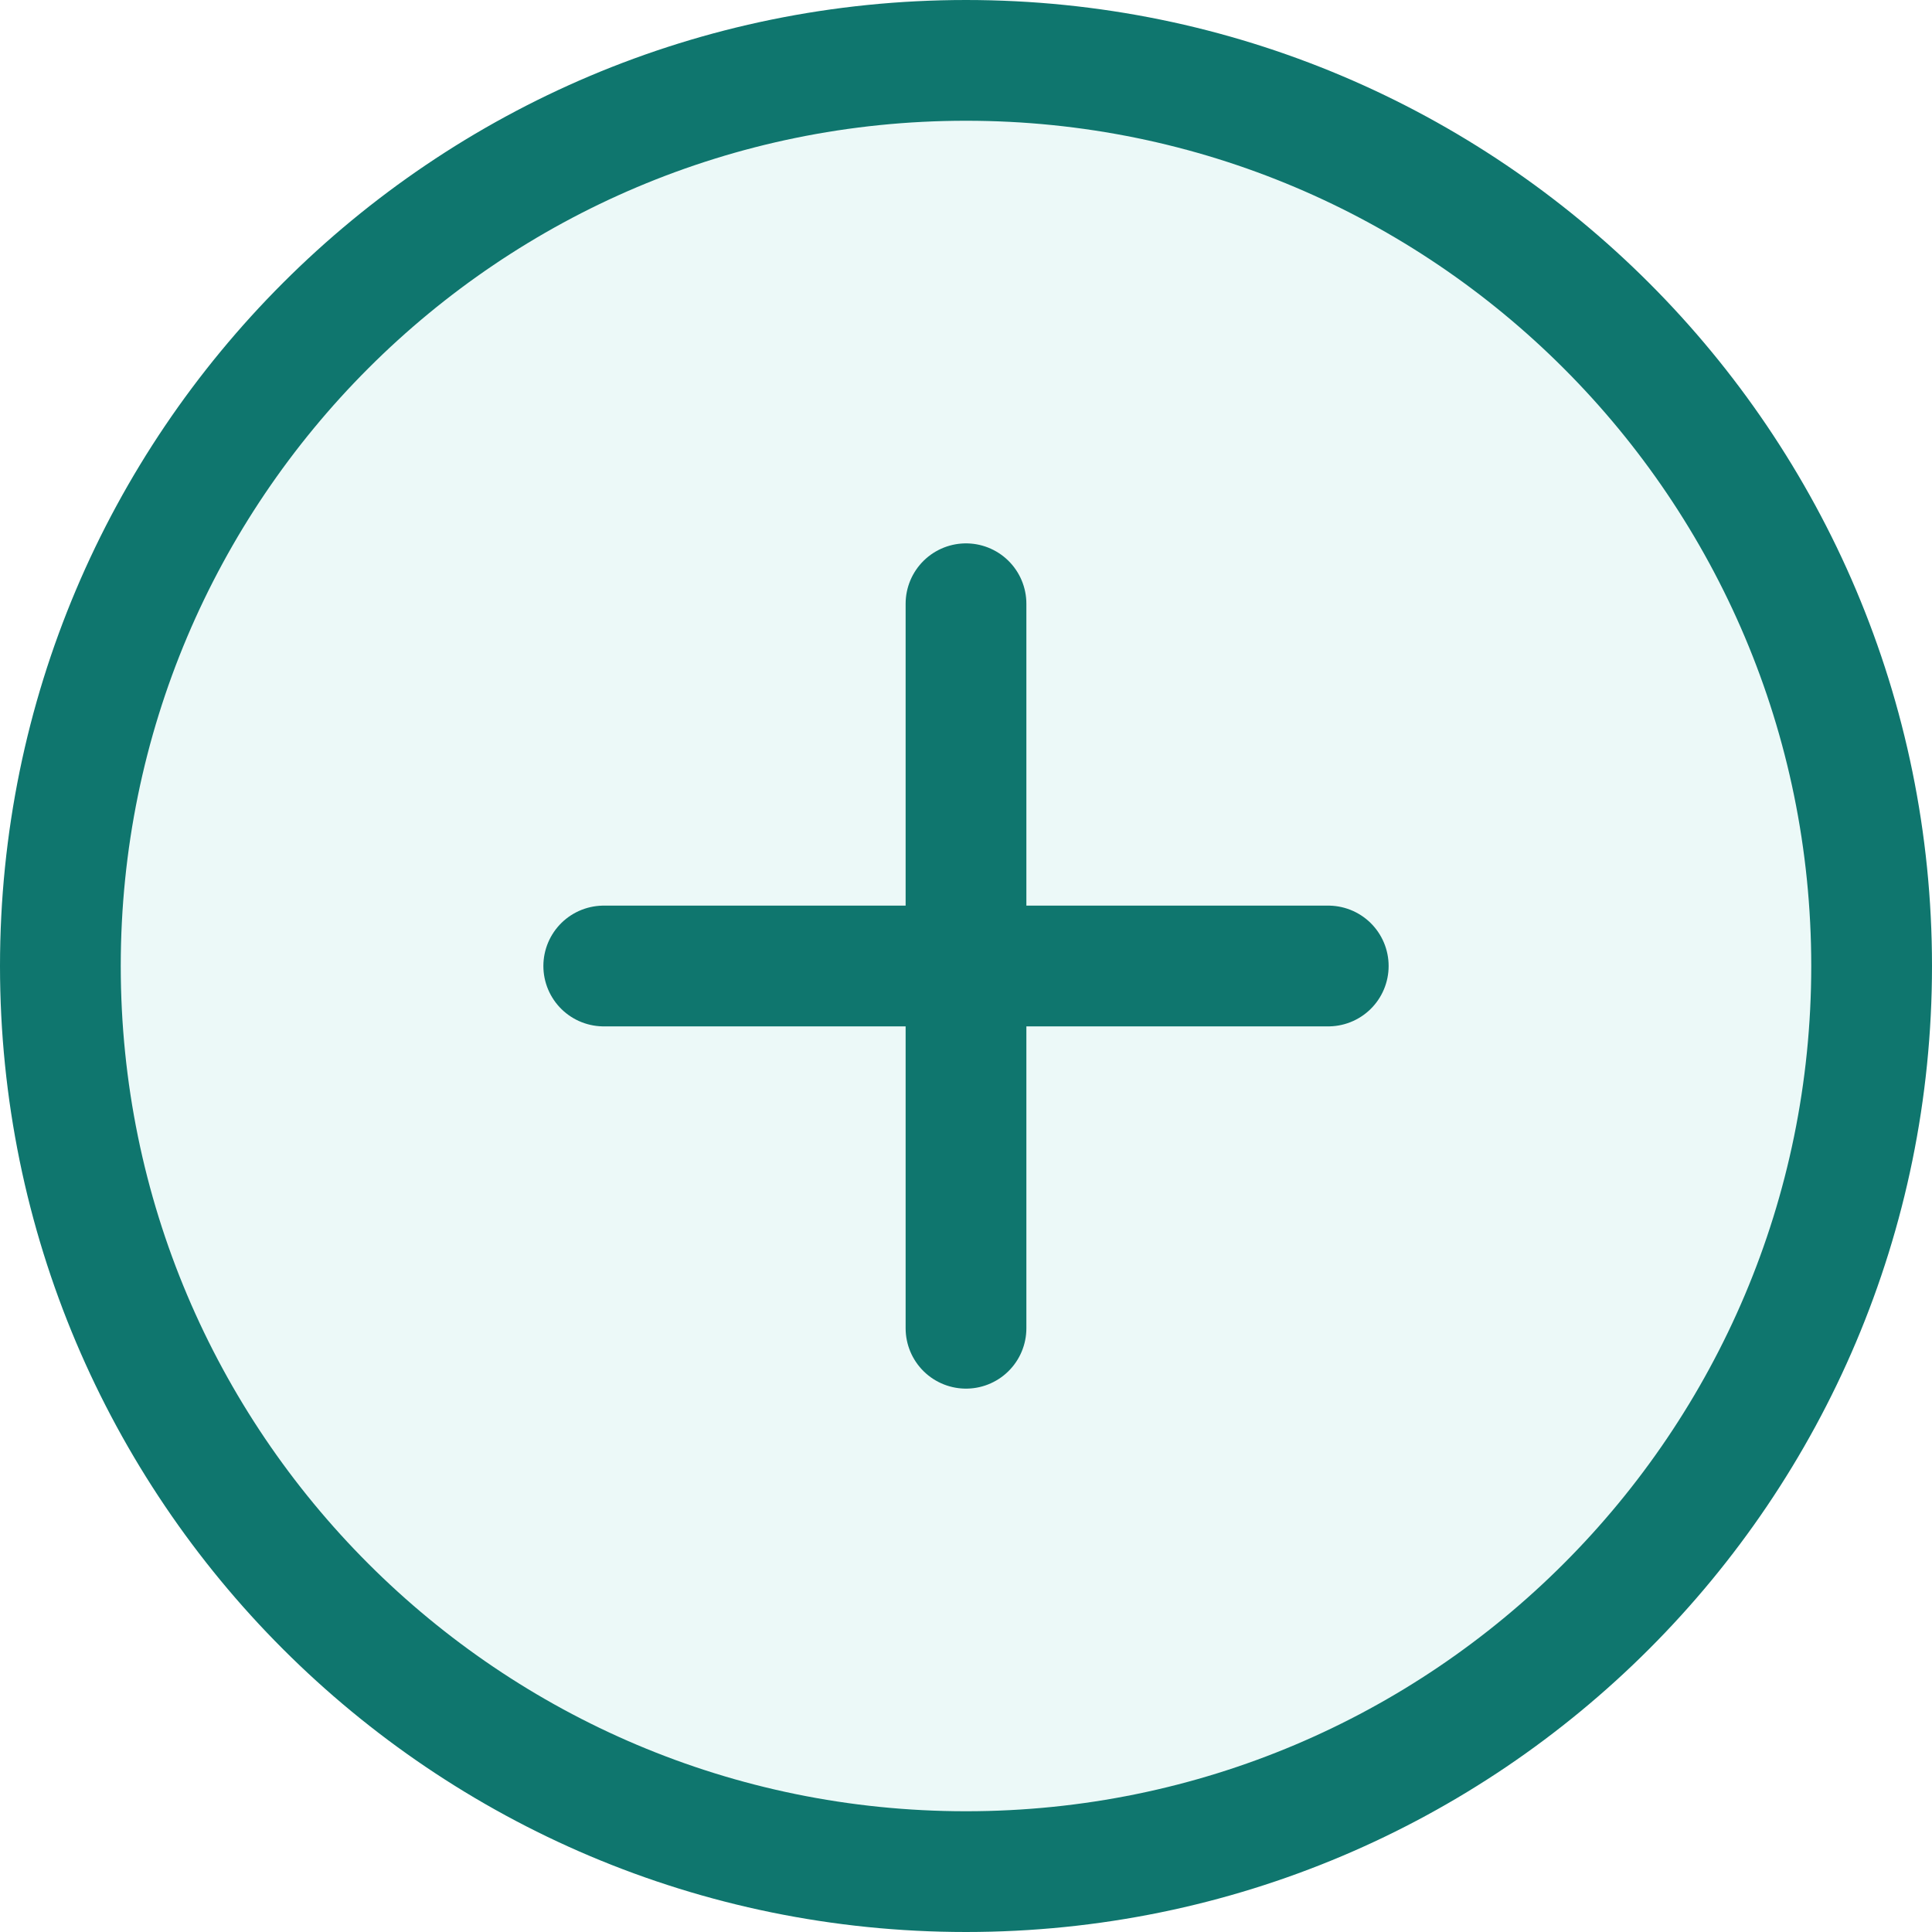
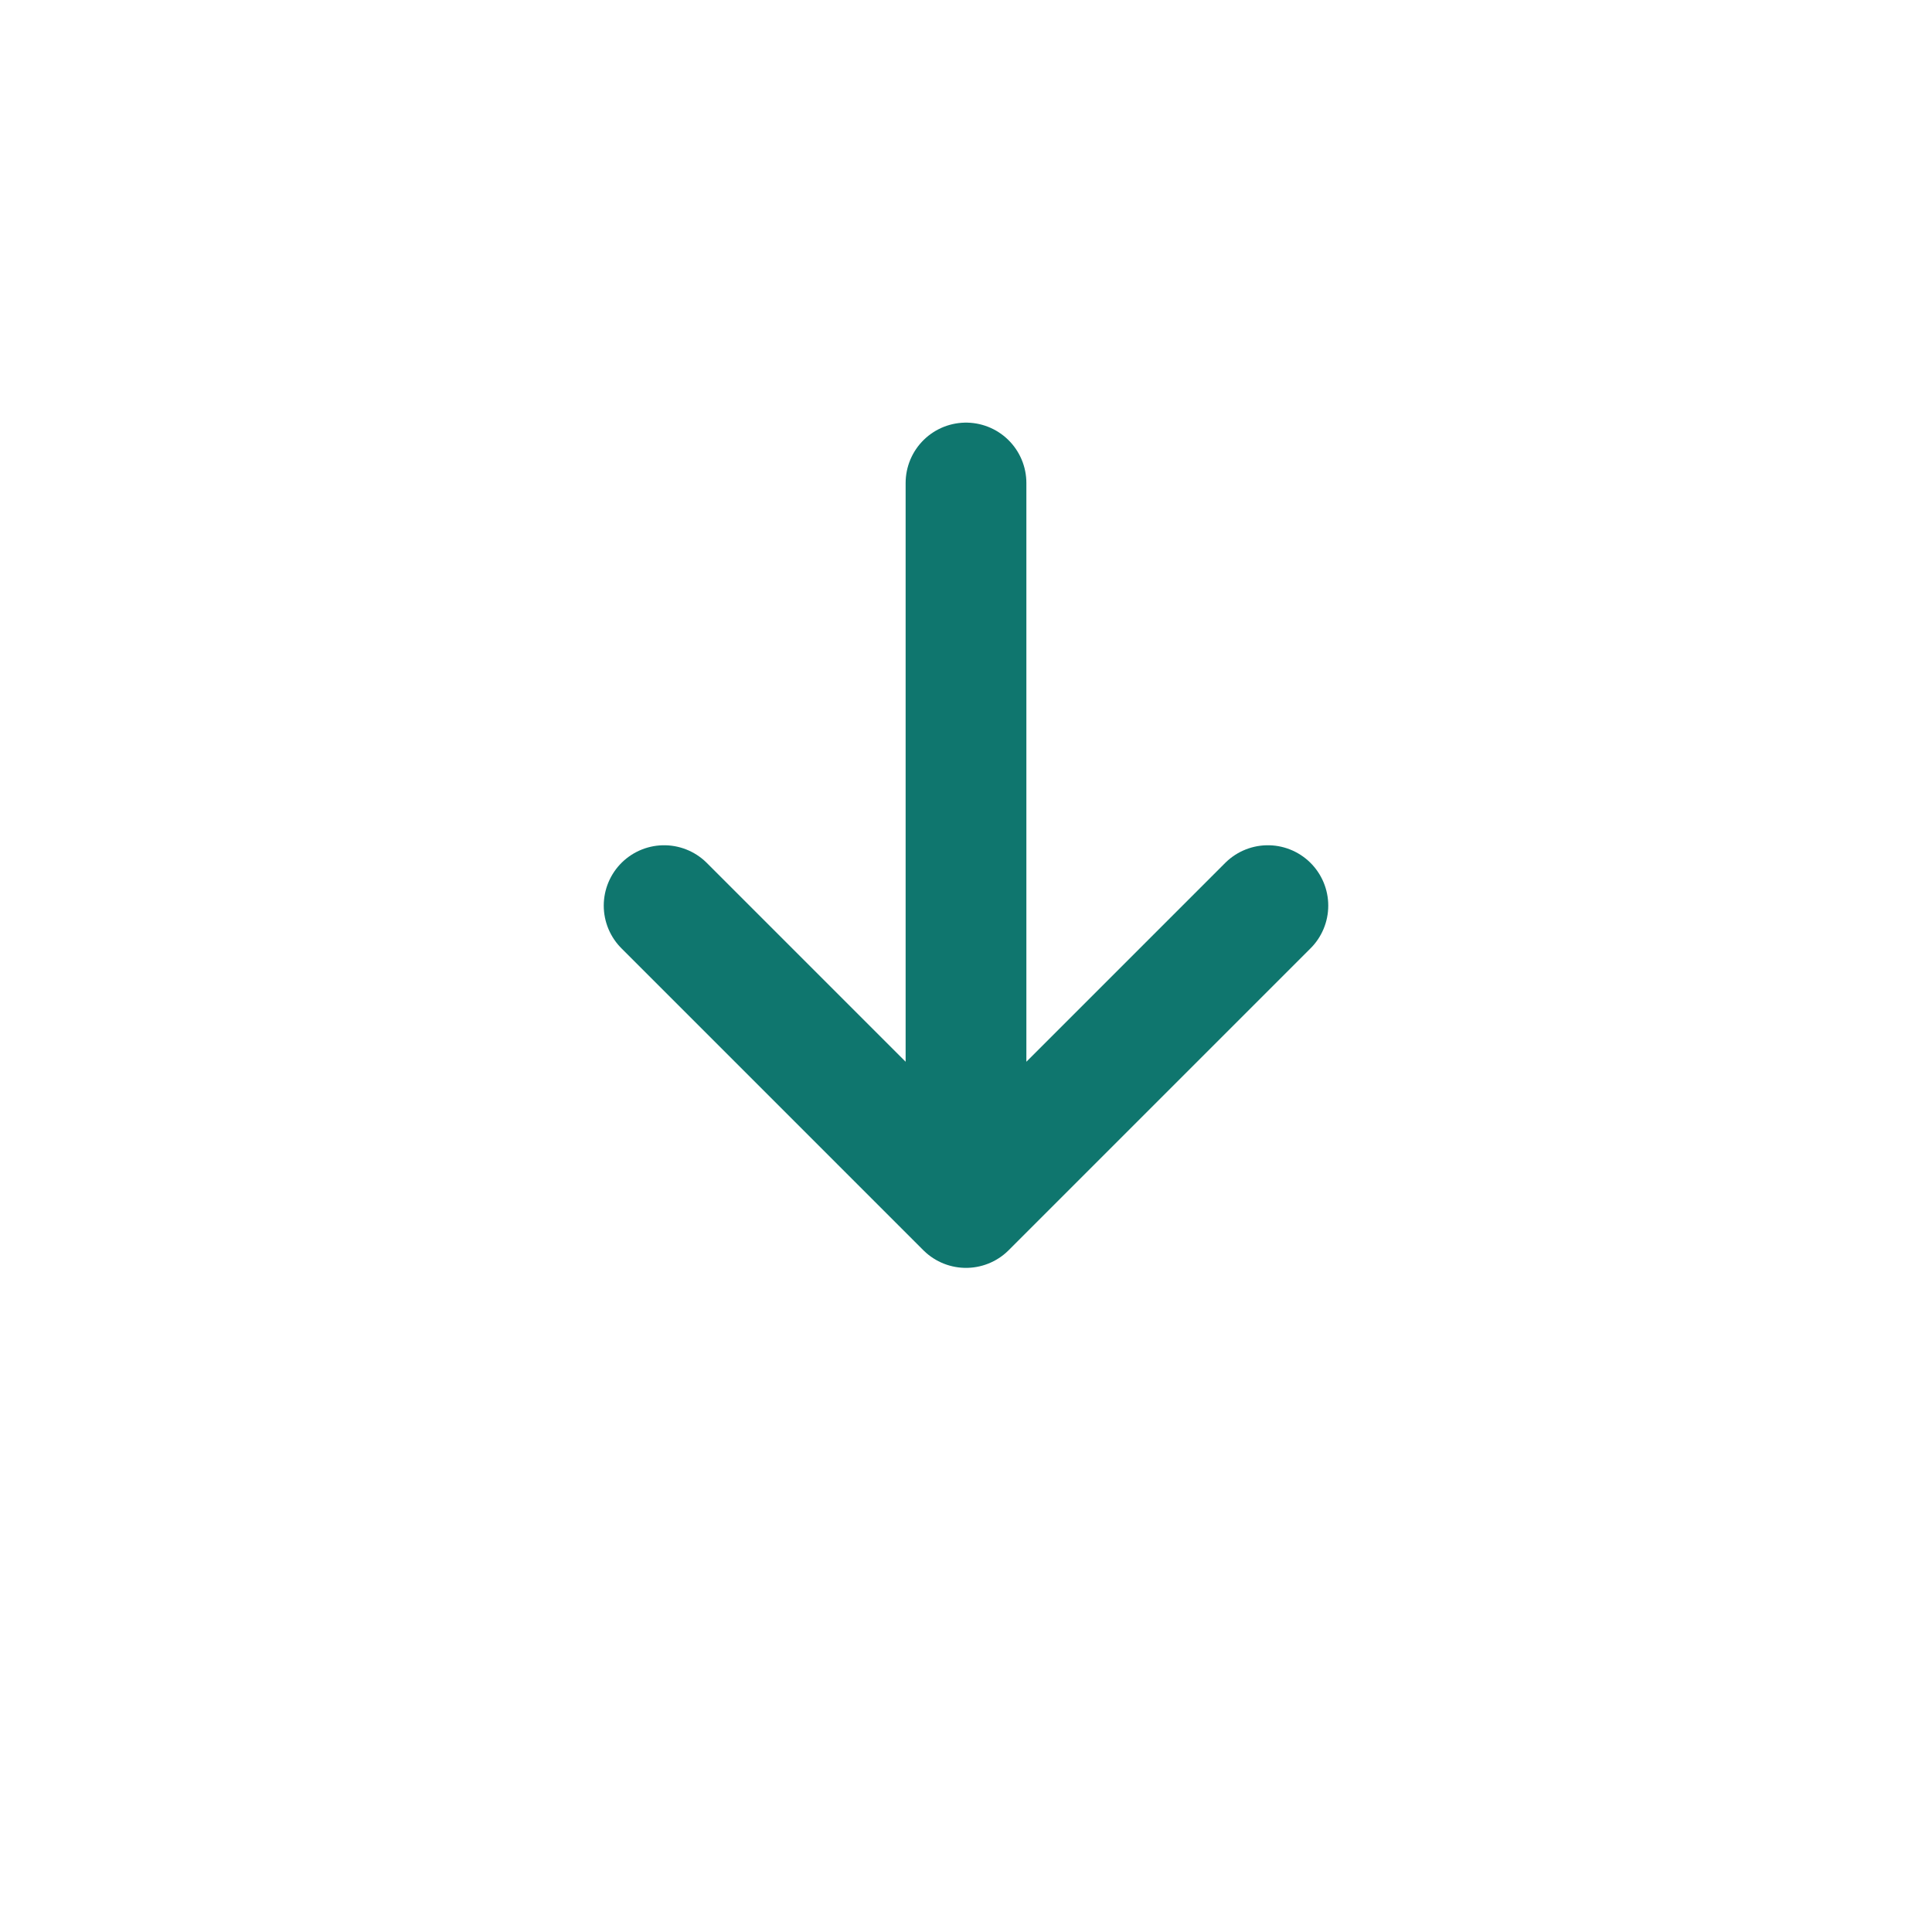
<svg xmlns="http://www.w3.org/2000/svg" width="64" height="64" viewBox="0 0 64 64" fill="none">
-   <circle cx="32" cy="32" r="30" stroke="#0f766e" stroke-width="4" fill="#14b8a6" fill-opacity="0.08" />
-   <path d="M20 32H44M32 20V44" stroke="#0f766e" stroke-width="4" stroke-linecap="round" stroke-linejoin="round" />
+   <path d="M32 16v24m0 0l-10-10m10 10 10-10" stroke="#0f766e" stroke-width="4" stroke-linecap="round" stroke-linejoin="round" />
</svg>
